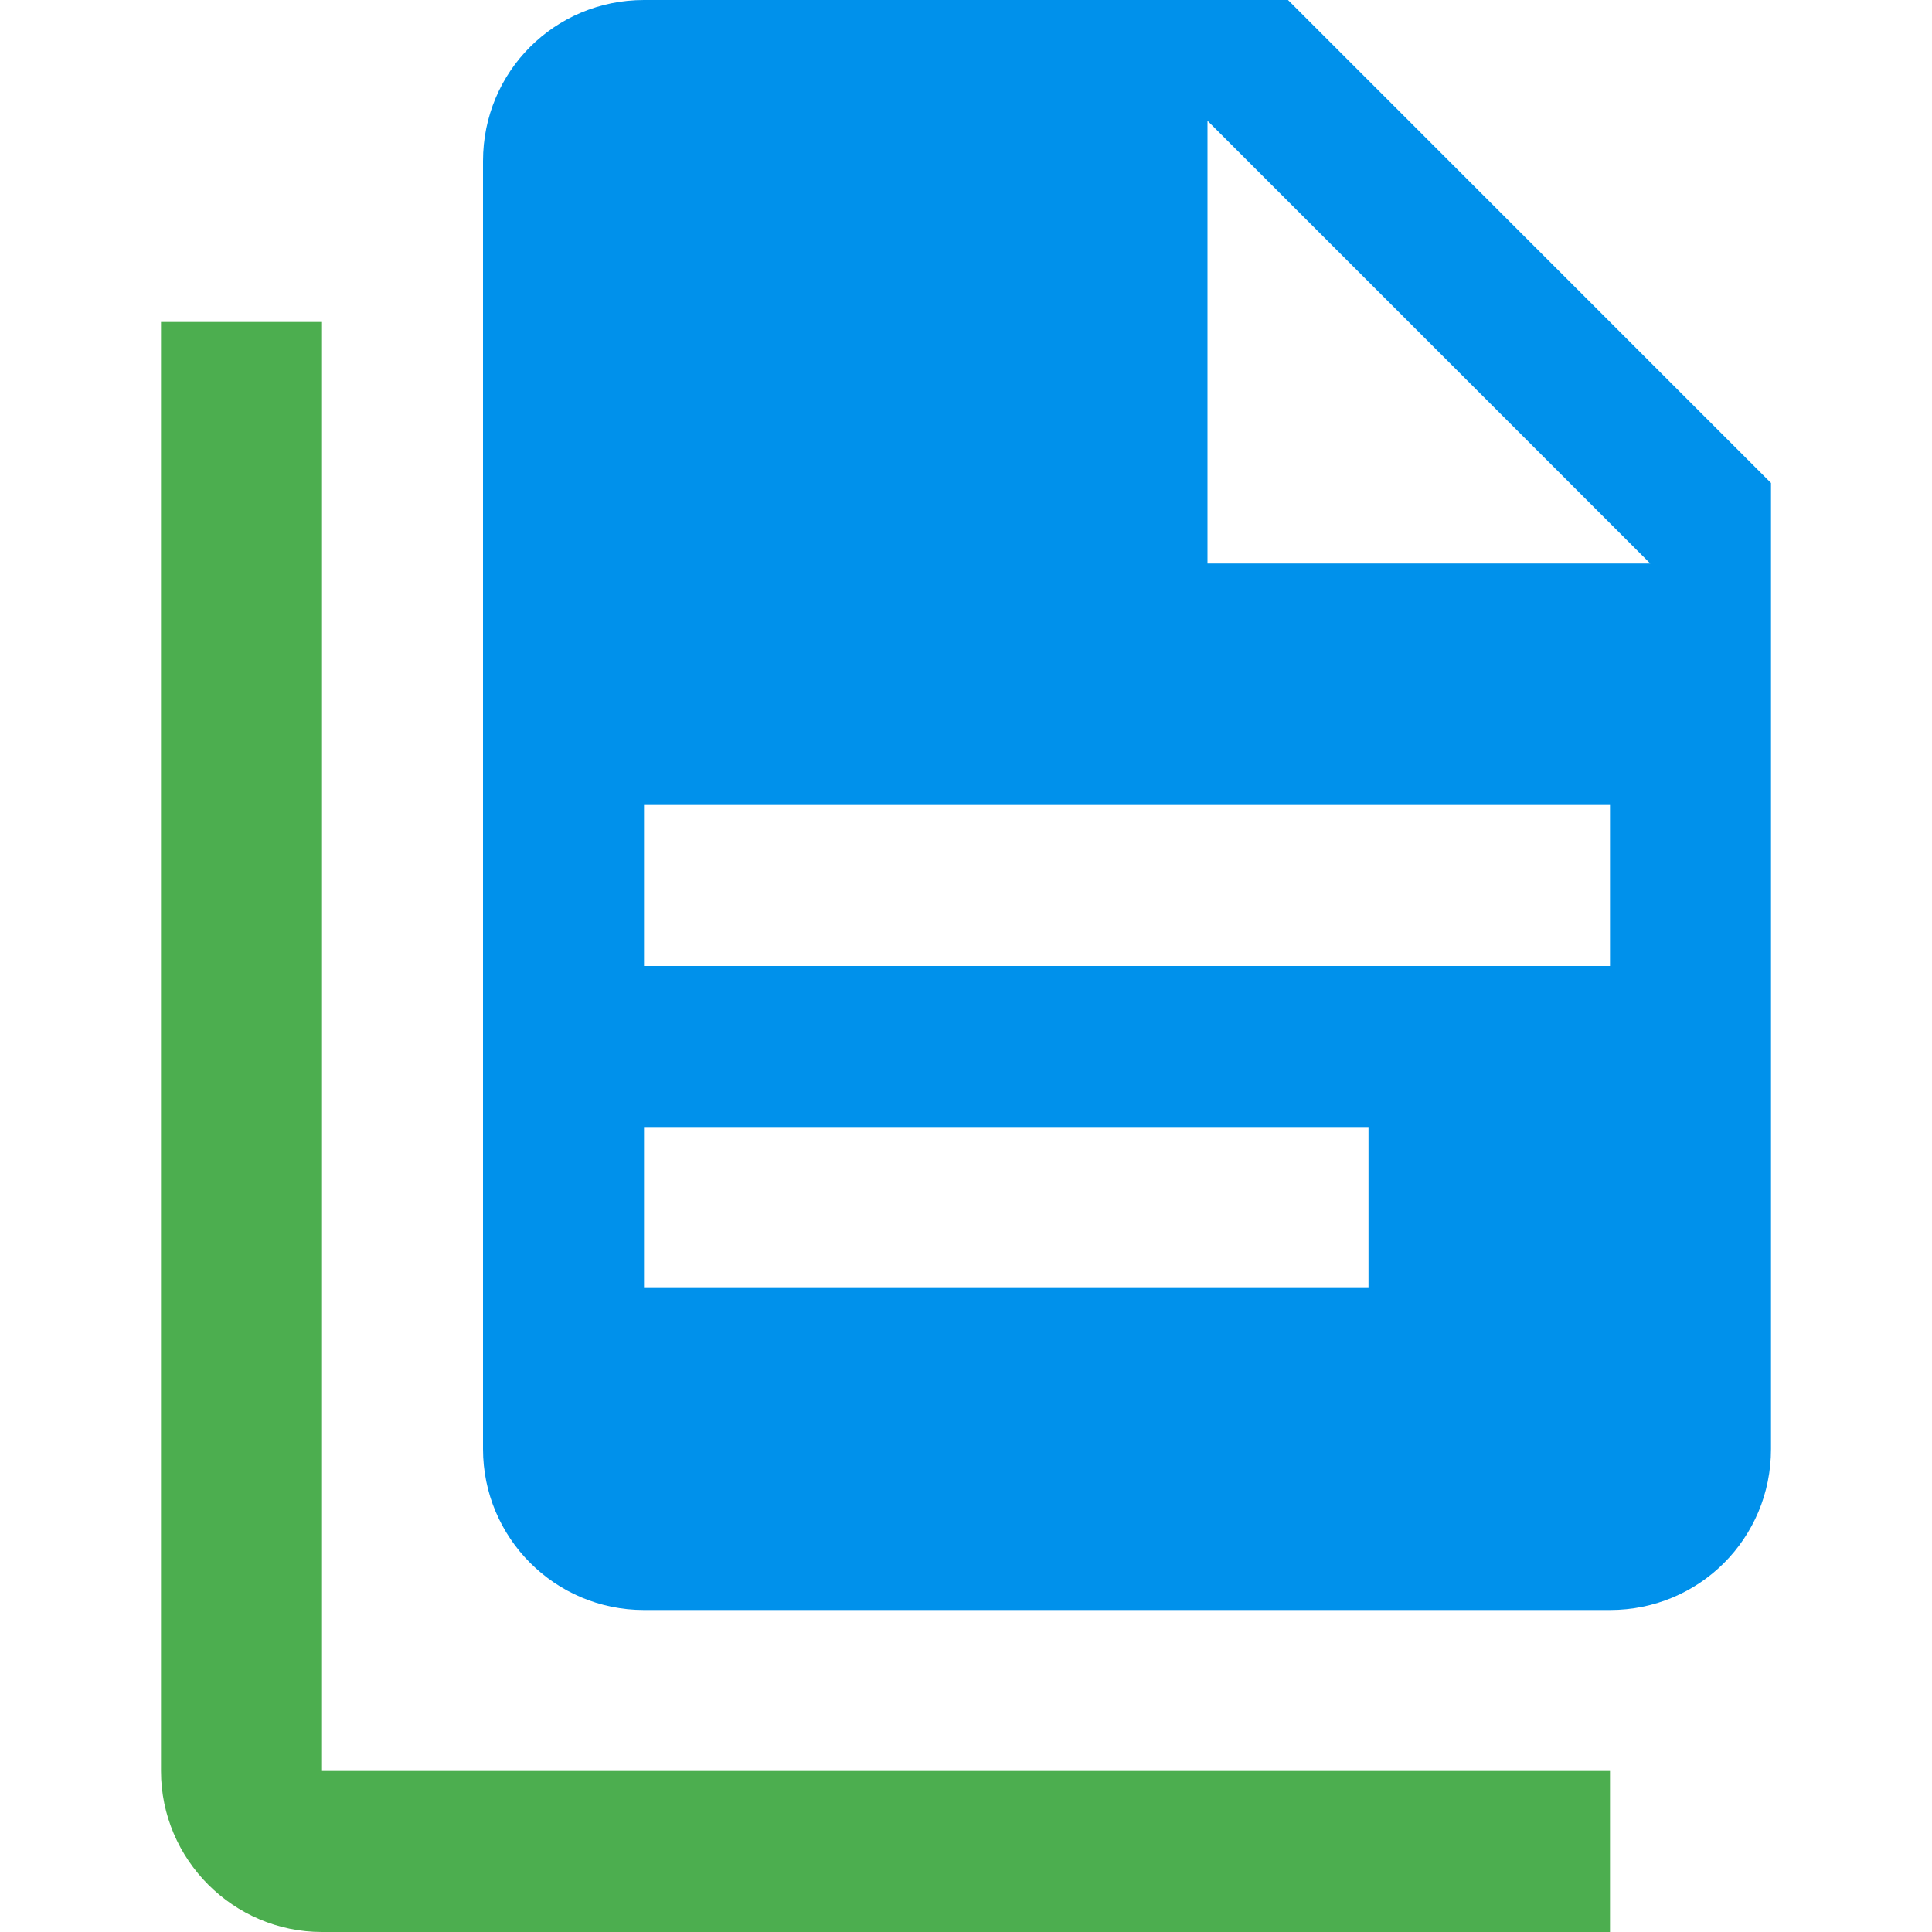
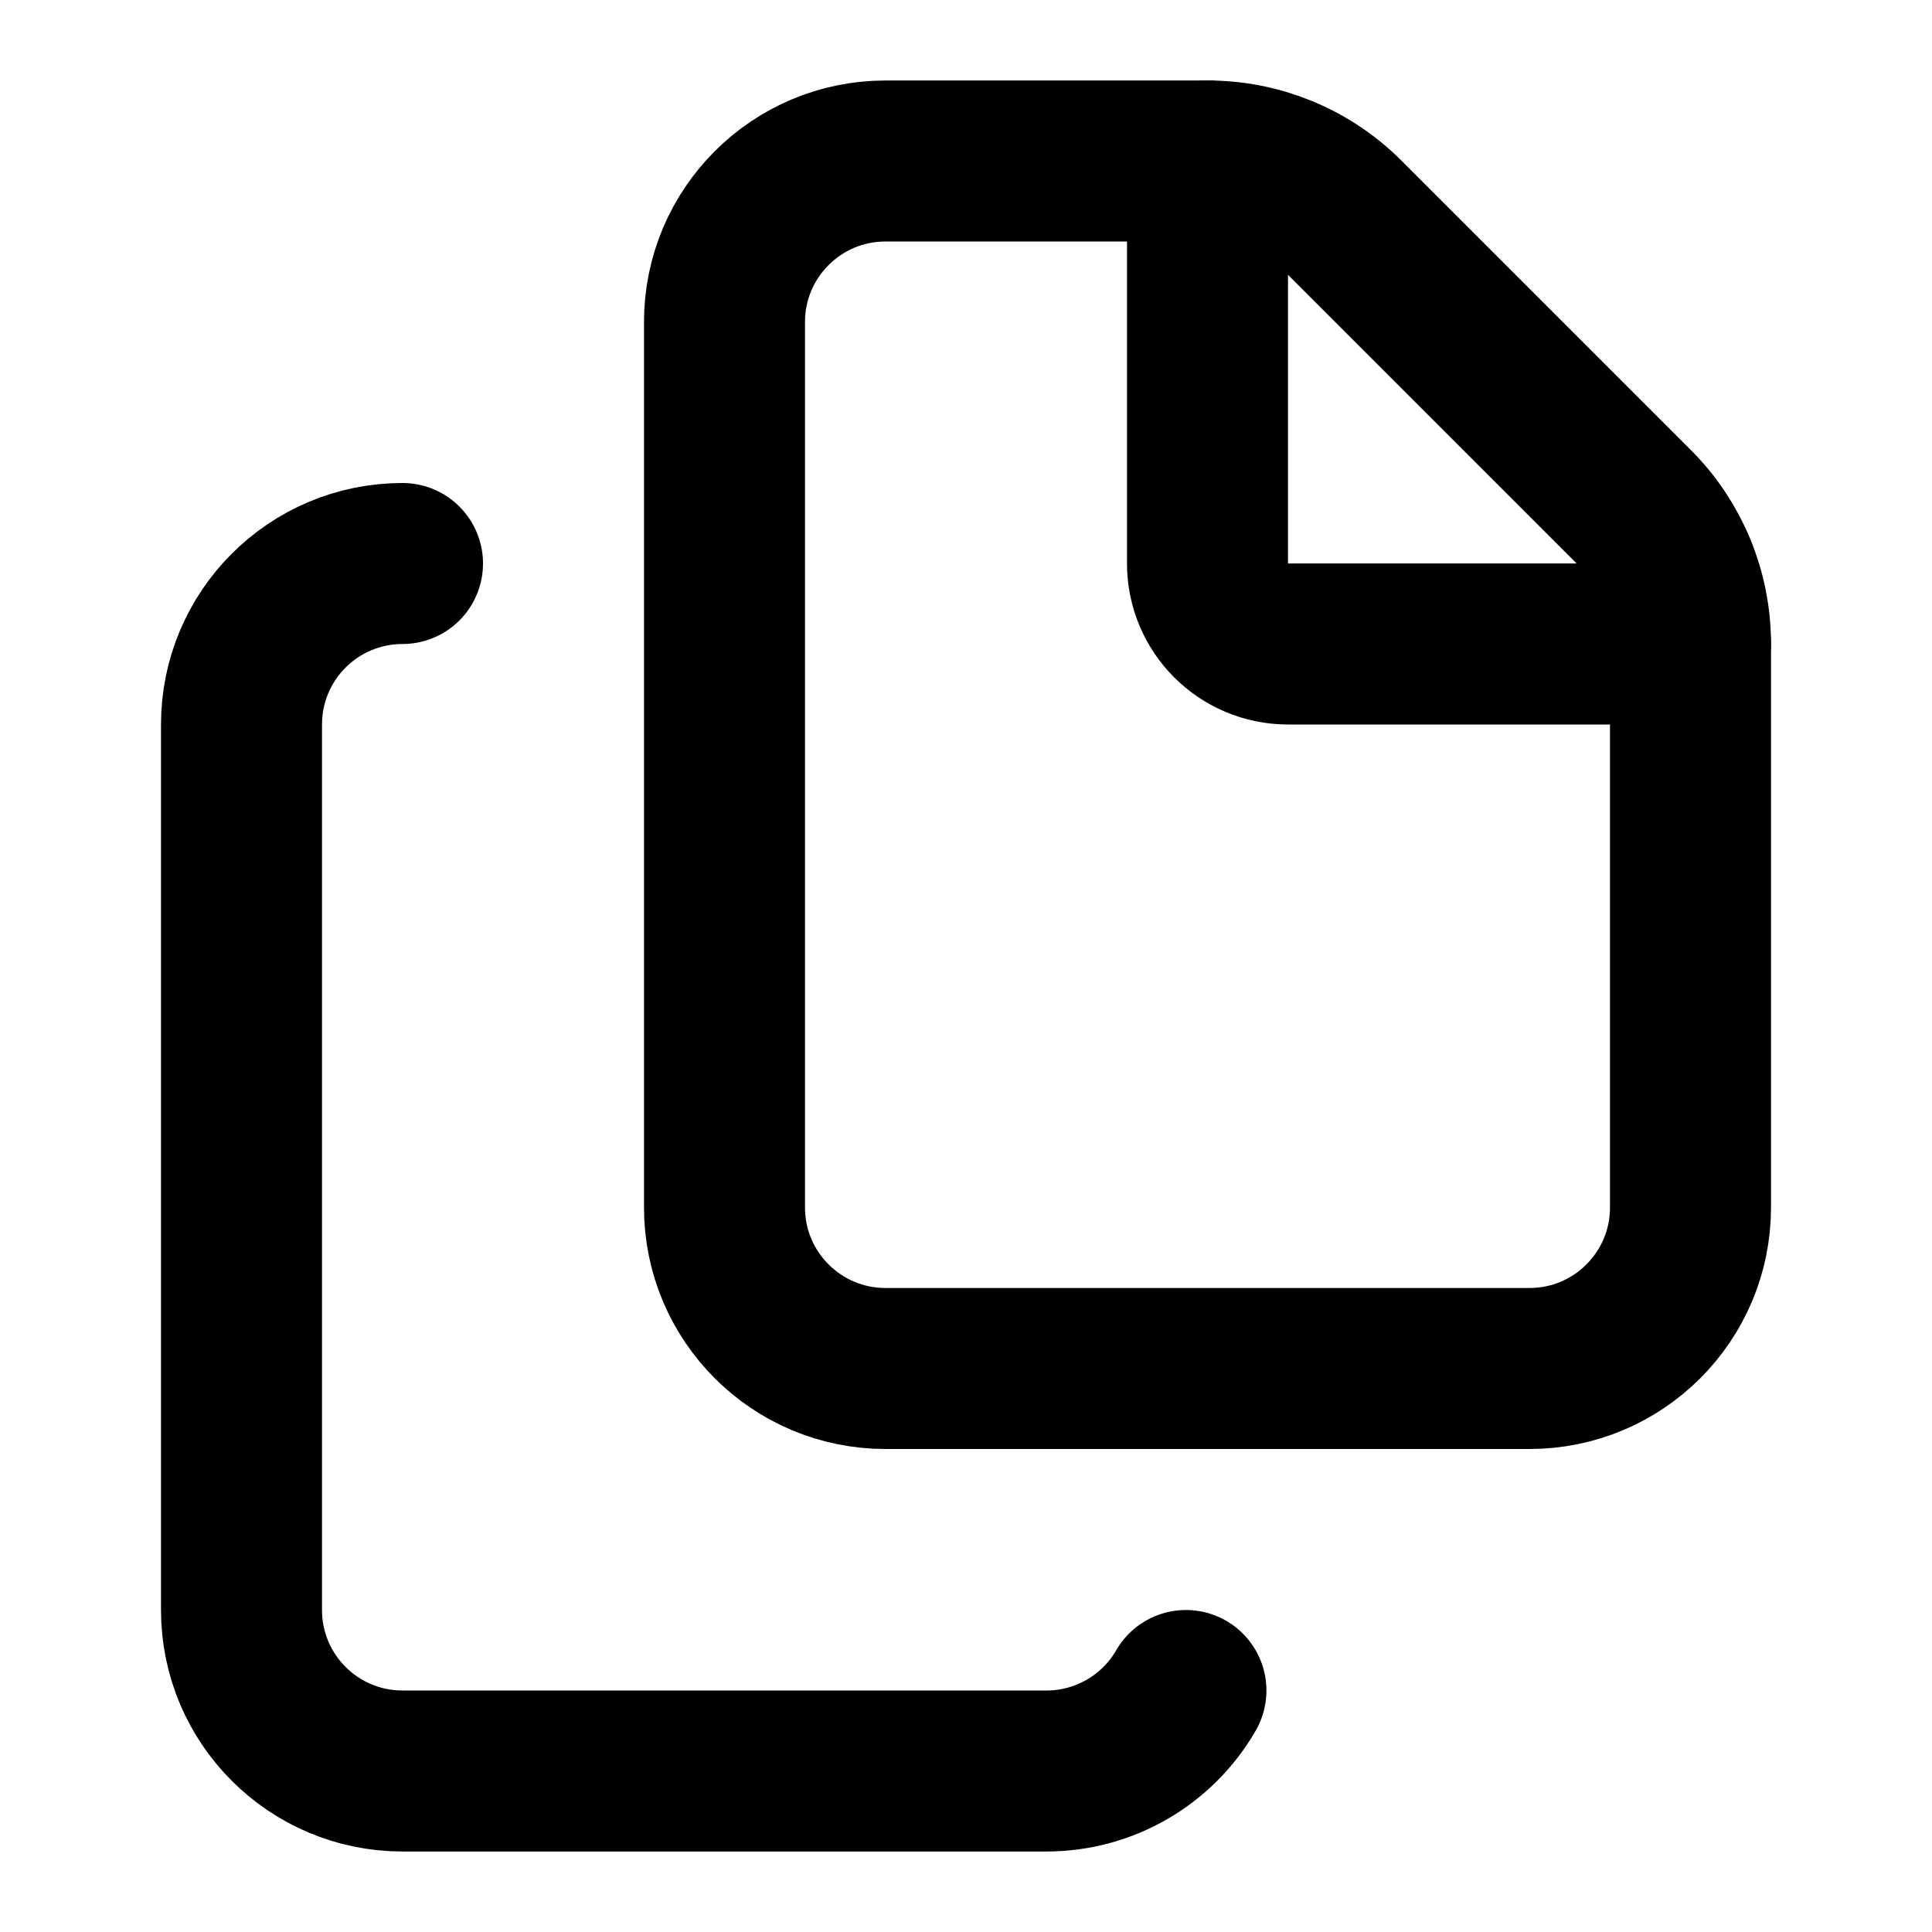
- <svg xmlns="http://www.w3.org/2000/svg" viewBox="0 0 24 24" version="1.1" id="svg1">
-   <defs id="defs1">
-     <filter style="color-interpolation-filters:sRGB;" id="filter2" x="-0.03" y="-0.024" width="1.073" height="1.058">
-       <feFlood result="flood" in="SourceGraphic" flood-opacity="0.498" flood-color="rgb(0,0,0)" id="feFlood1" />
-       <feGaussianBlur result="blur" in="SourceGraphic" stdDeviation="0.2" id="feGaussianBlur1" />
-       <feOffset result="offset" in="blur" dx="0.2" dy="0.2" id="feOffset1" />
-       <feComposite result="comp1" operator="in" in="flood" in2="offset" id="feComposite1" />
-       <feComposite result="comp2" operator="over" in="SourceGraphic" in2="comp1" id="feComposite2" />
-     </filter>
-     <filter style="color-interpolation-filters:sRGB;" id="filter4" x="-0.027" y="-0.024" width="1.064" height="1.058">
-       <feFlood result="flood" in="SourceGraphic" flood-opacity="0.498" flood-color="rgb(0,0,0)" id="feFlood2" />
-       <feGaussianBlur result="blur" in="SourceGraphic" stdDeviation="0.2" id="feGaussianBlur2" />
-       <feOffset result="offset" in="blur" dx="0.2" dy="0.2" id="feOffset2" />
-       <feComposite result="comp1" operator="in" in="flood" in2="offset" id="feComposite3" />
-       <feComposite result="comp2" operator="over" in="SourceGraphic" in2="comp1" id="feComposite4" />
-     </filter>
-     <filter style="color-interpolation-filters:sRGB;" id="filter6" x="-0.06" y="-0.048" width="1.145" height="1.116">
-       <feFlood result="flood" in="SourceGraphic" flood-opacity="0.498" flood-color="rgb(0,0,0)" id="feFlood3" />
-       <feGaussianBlur result="blur" in="SourceGraphic" stdDeviation="0.4" id="feGaussianBlur3" />
-       <feOffset result="offset" in="blur" dx="0.4" dy="0.4" id="feOffset3" />
-       <feComposite result="comp1" operator="in" in="flood" in2="offset" id="feComposite5" />
-       <feComposite result="comp2" operator="over" in="SourceGraphic" in2="comp1" id="feComposite6" />
-     </filter>
-     <filter style="color-interpolation-filters:sRGB;" id="filter8" x="-0.053" y="-0.048" width="1.129" height="1.116">
-       <feFlood result="flood" in="SourceGraphic" flood-opacity="0.498" flood-color="rgb(0,0,0)" id="feFlood6" />
-       <feGaussianBlur result="blur" in="SourceGraphic" stdDeviation="0.4" id="feGaussianBlur6" />
-       <feOffset result="offset" in="blur" dx="0.4" dy="0.4" id="feOffset6" />
-       <feComposite result="comp1" operator="in" in="flood" in2="offset" id="feComposite7" />
-       <feComposite result="comp2" operator="over" in="SourceGraphic" in2="comp1" id="feComposite8" />
-     </filter>
-   </defs>
-   <path d="m 4,4 v 18 h 16 v 2 H 4 C 2.9,24 2,23.1 2,22 V 4 h 2" id="path3" style="display:inline;fill:#4cae4f;fill-opacity:1" />
-   <path d="m 15,7 h 5.5 L 15,1.5 V 7 M 8,0 h 8 l 6,6 v 12 c 0,1.11 -0.89,2 -2,2 H 8 C 6.89,20 6,19.1 6,18 V 2 C 6,0.89 6.89,0 8,0 m 9,16 V 14 H 8 v 2 h 9 m 3,-4 V 10 H 8 v 2 z" id="path4" style="display:inline;fill:#0091eb;fill-opacity:1" />
+ <svg xmlns="http://www.w3.org/2000/svg" class="lucide lucide-files-icon lucide-files" fill="none" stroke="currentColor" stroke-linecap="round" stroke-linejoin="round" stroke-width="2" version="1.1" viewBox="0 0 24 24">
+   <path d="m15 2h-4a2 2 0 00-2 2v11a2 2 0 002 2h8a2 2 0 002-2v-7" />
+   <path d="M16.706 2.706A2.4 2.4 0 0 0 15 2v5a1 1 0 0 0 1 1h5a2.4 2.4 0 0 0-.706-1.706z" />
+   <path d="m5 7a2 2 0 00-2 2v11a2 2 0 002 2h8a2 2 0 001.732-1" />
</svg>
